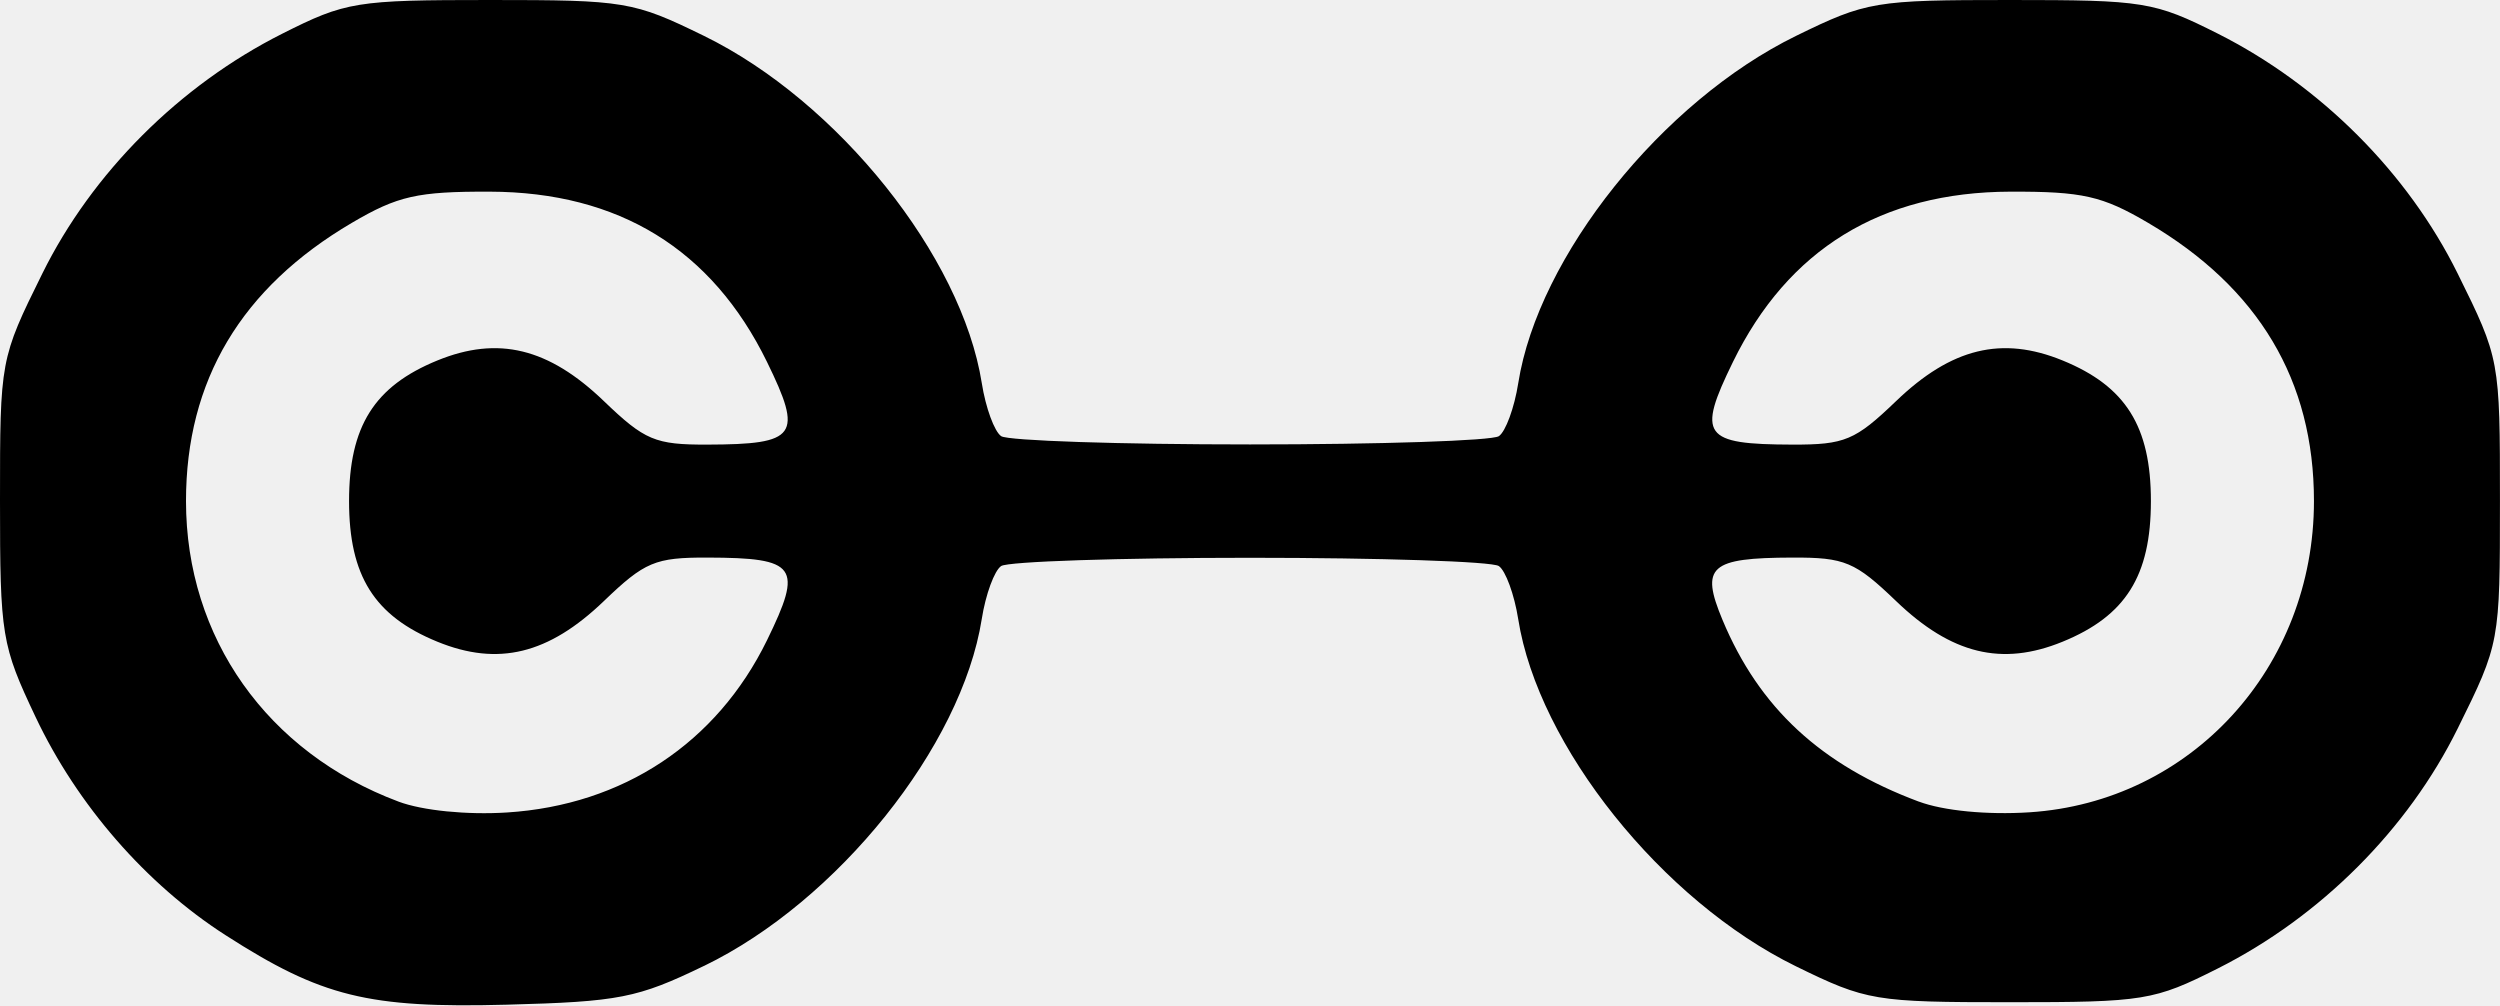
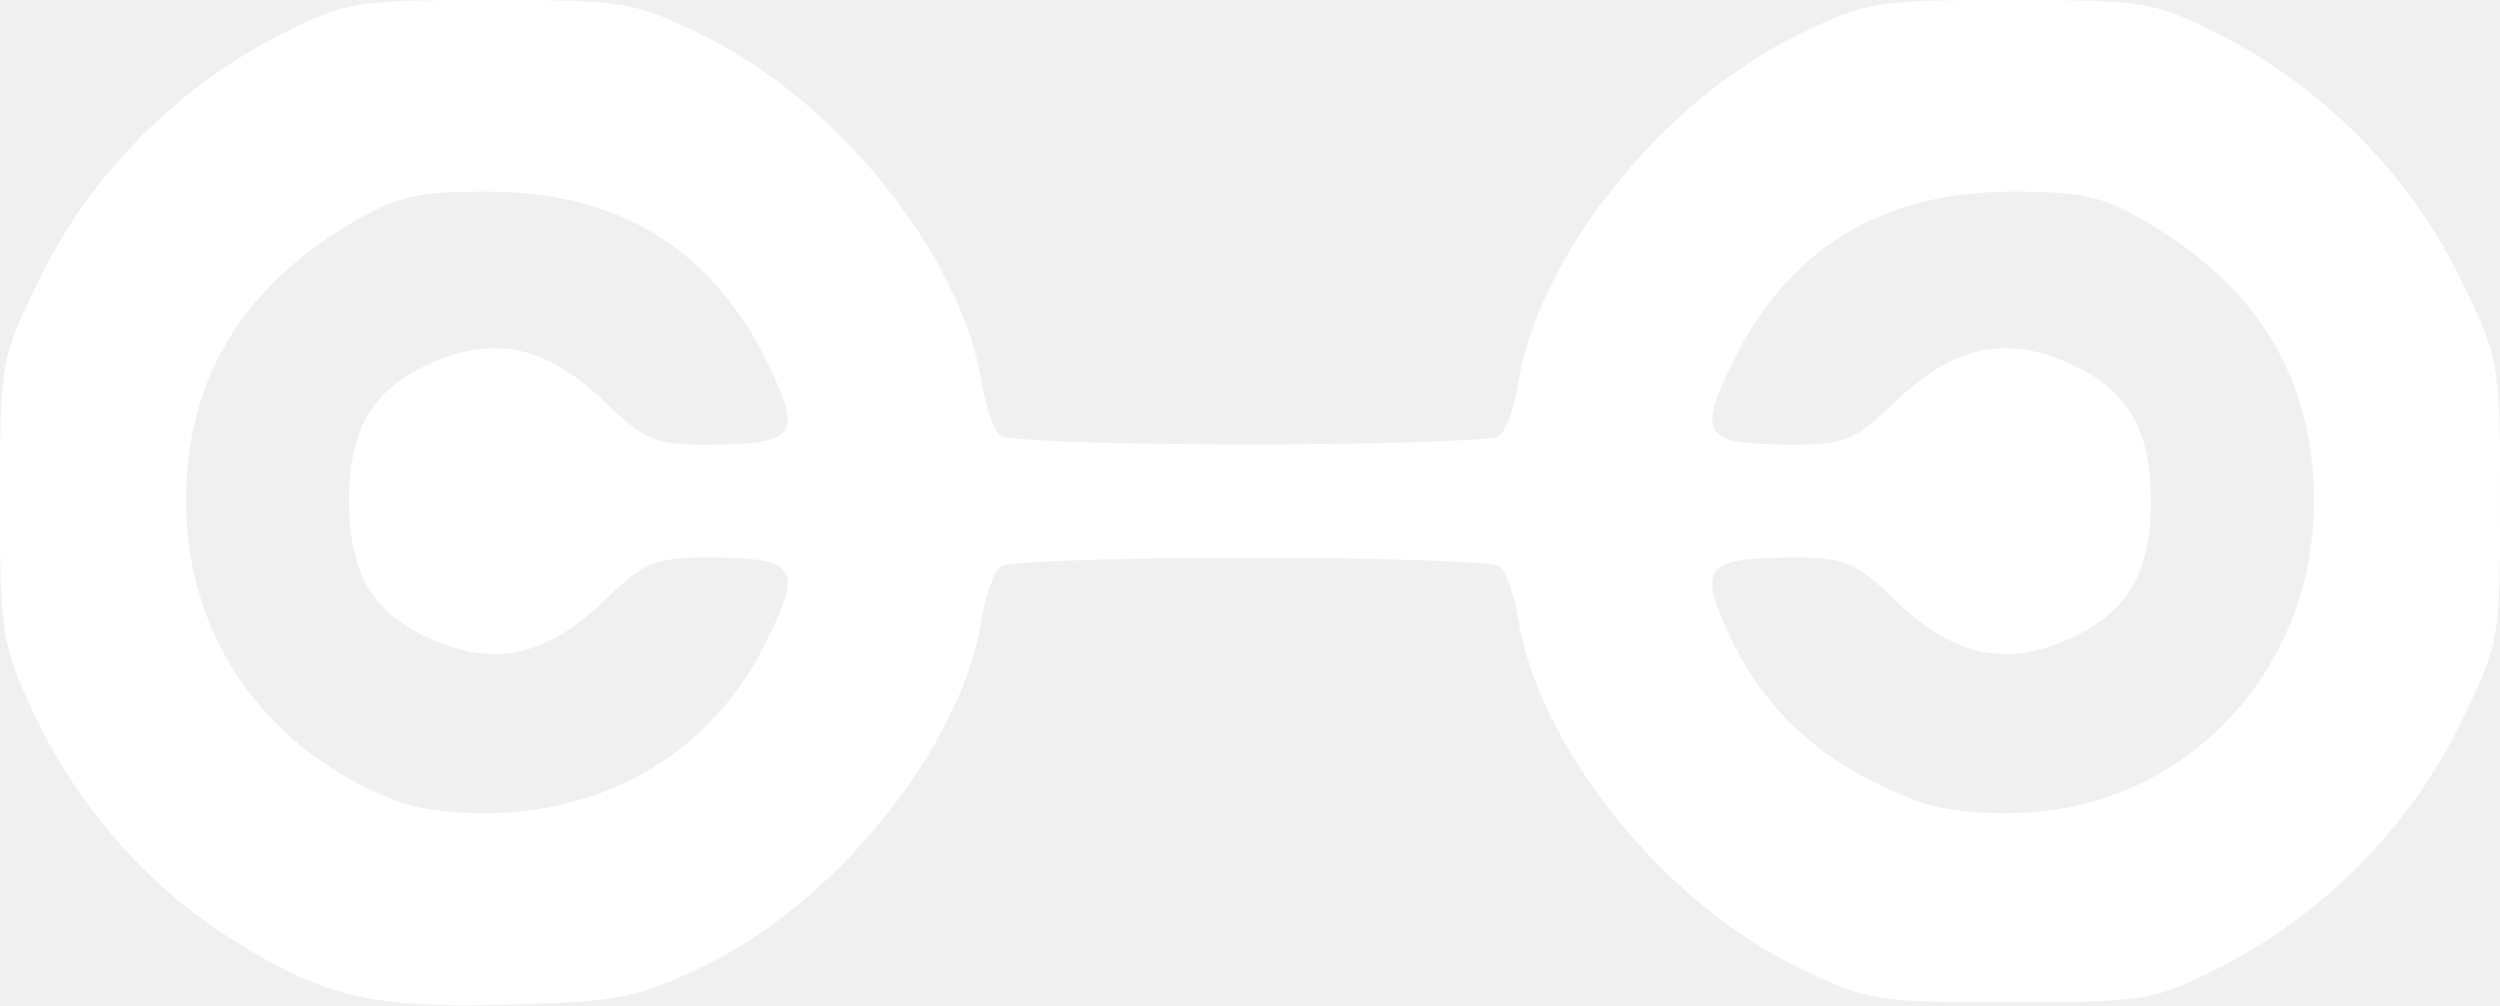
- <svg xmlns="http://www.w3.org/2000/svg" width="58.737mm" height="23.62mm" viewBox="0 0 58.737 23.62">
+ <svg xmlns="http://www.w3.org/2000/svg" width="58.737mm" height="23.62mm" viewBox="0 0 58.737 23.62" fill="#fff">
  <path d="M45.08 18.833c-2.299-.86-3.747-2.201-4.61-4.268-.525-1.257-.298-1.459 1.643-1.465 1.231-.004 1.474.099 2.436 1.023 1.298 1.247 2.485 1.537 3.911.954 1.483-.606 2.075-1.548 2.075-3.304 0-1.756-.592-2.698-2.075-3.304-1.426-.583-2.613-.293-3.911.954-.962.924-1.205 1.026-2.436 1.023-2.104-.006-2.247-.206-1.397-1.944 1.295-2.647 3.481-3.989 6.512-3.999 1.702-.005 2.163.099 3.24.732 2.601 1.529 3.898 3.705 3.898 6.538 0 3.911-2.887 7.068-6.686 7.312-.992.064-2.022-.036-2.6-.253zm-35.718 0c-3.085-1.155-4.992-3.852-4.992-7.06 0-2.833 1.297-5.009 3.898-6.538 1.077-.633 1.539-.737 3.24-.732 3.03.009 5.217 1.352 6.512 3.999.85 1.738.707 1.938-1.397 1.944-1.231.004-1.474-.099-2.436-1.023-1.298-1.247-2.485-1.537-3.911-.954-1.483.606-2.075 1.548-2.075 3.304 0 1.756.592 2.698 2.075 3.304 1.426.583 2.613.293 3.911-.954.962-.924 1.205-1.026 2.436-1.023 2.104.006 2.247.206 1.397 1.944-1.181 2.413-3.382 3.871-6.107 4.045-.945.06-1.985-.044-2.552-.256zm7.177 3.862c3.139-1.519 6.054-5.16 6.527-8.15.091-.579.297-1.139.456-1.246.159-.107 2.79-.194 5.846-.194s5.687.087 5.846.194c.159.107.365.668.456 1.246.471 2.982 3.38 6.619 6.527 8.159 1.657.811 1.849.843 5.03.843 3.148 0 3.383-.038 4.882-.794 2.412-1.215 4.464-3.268 5.634-5.637.989-2.0.993-2.023.993-5.344 0-3.321-.004-3.343-.993-5.344-1.171-2.368-3.222-4.421-5.634-5.637C50.611.038 50.376 0 47.228 0c-3.181 0-3.373.032-5.03.843-3.147 1.54-6.055 5.176-6.527 8.159-.091.579-.297 1.139-.456 1.246-.159.107-2.79.194-5.846.194s-5.687-.087-5.846-.194c-.159-.107-.365-.668-.456-1.246-.471-2.982-3.38-6.619-6.527-8.159C14.882.032 14.691 0 11.509 0c-3.148 0-3.383.038-4.882.794C4.215 2.009 2.163 4.062.993 6.43.005 8.429 0 8.456 0 11.76c0 3.18.036 3.396.837 5.088.98 2.068 2.596 3.925 4.461 5.123 2.254 1.449 3.351 1.72 6.608 1.634 2.64-.07 3.07-.154 4.633-.911z" />
</svg>
